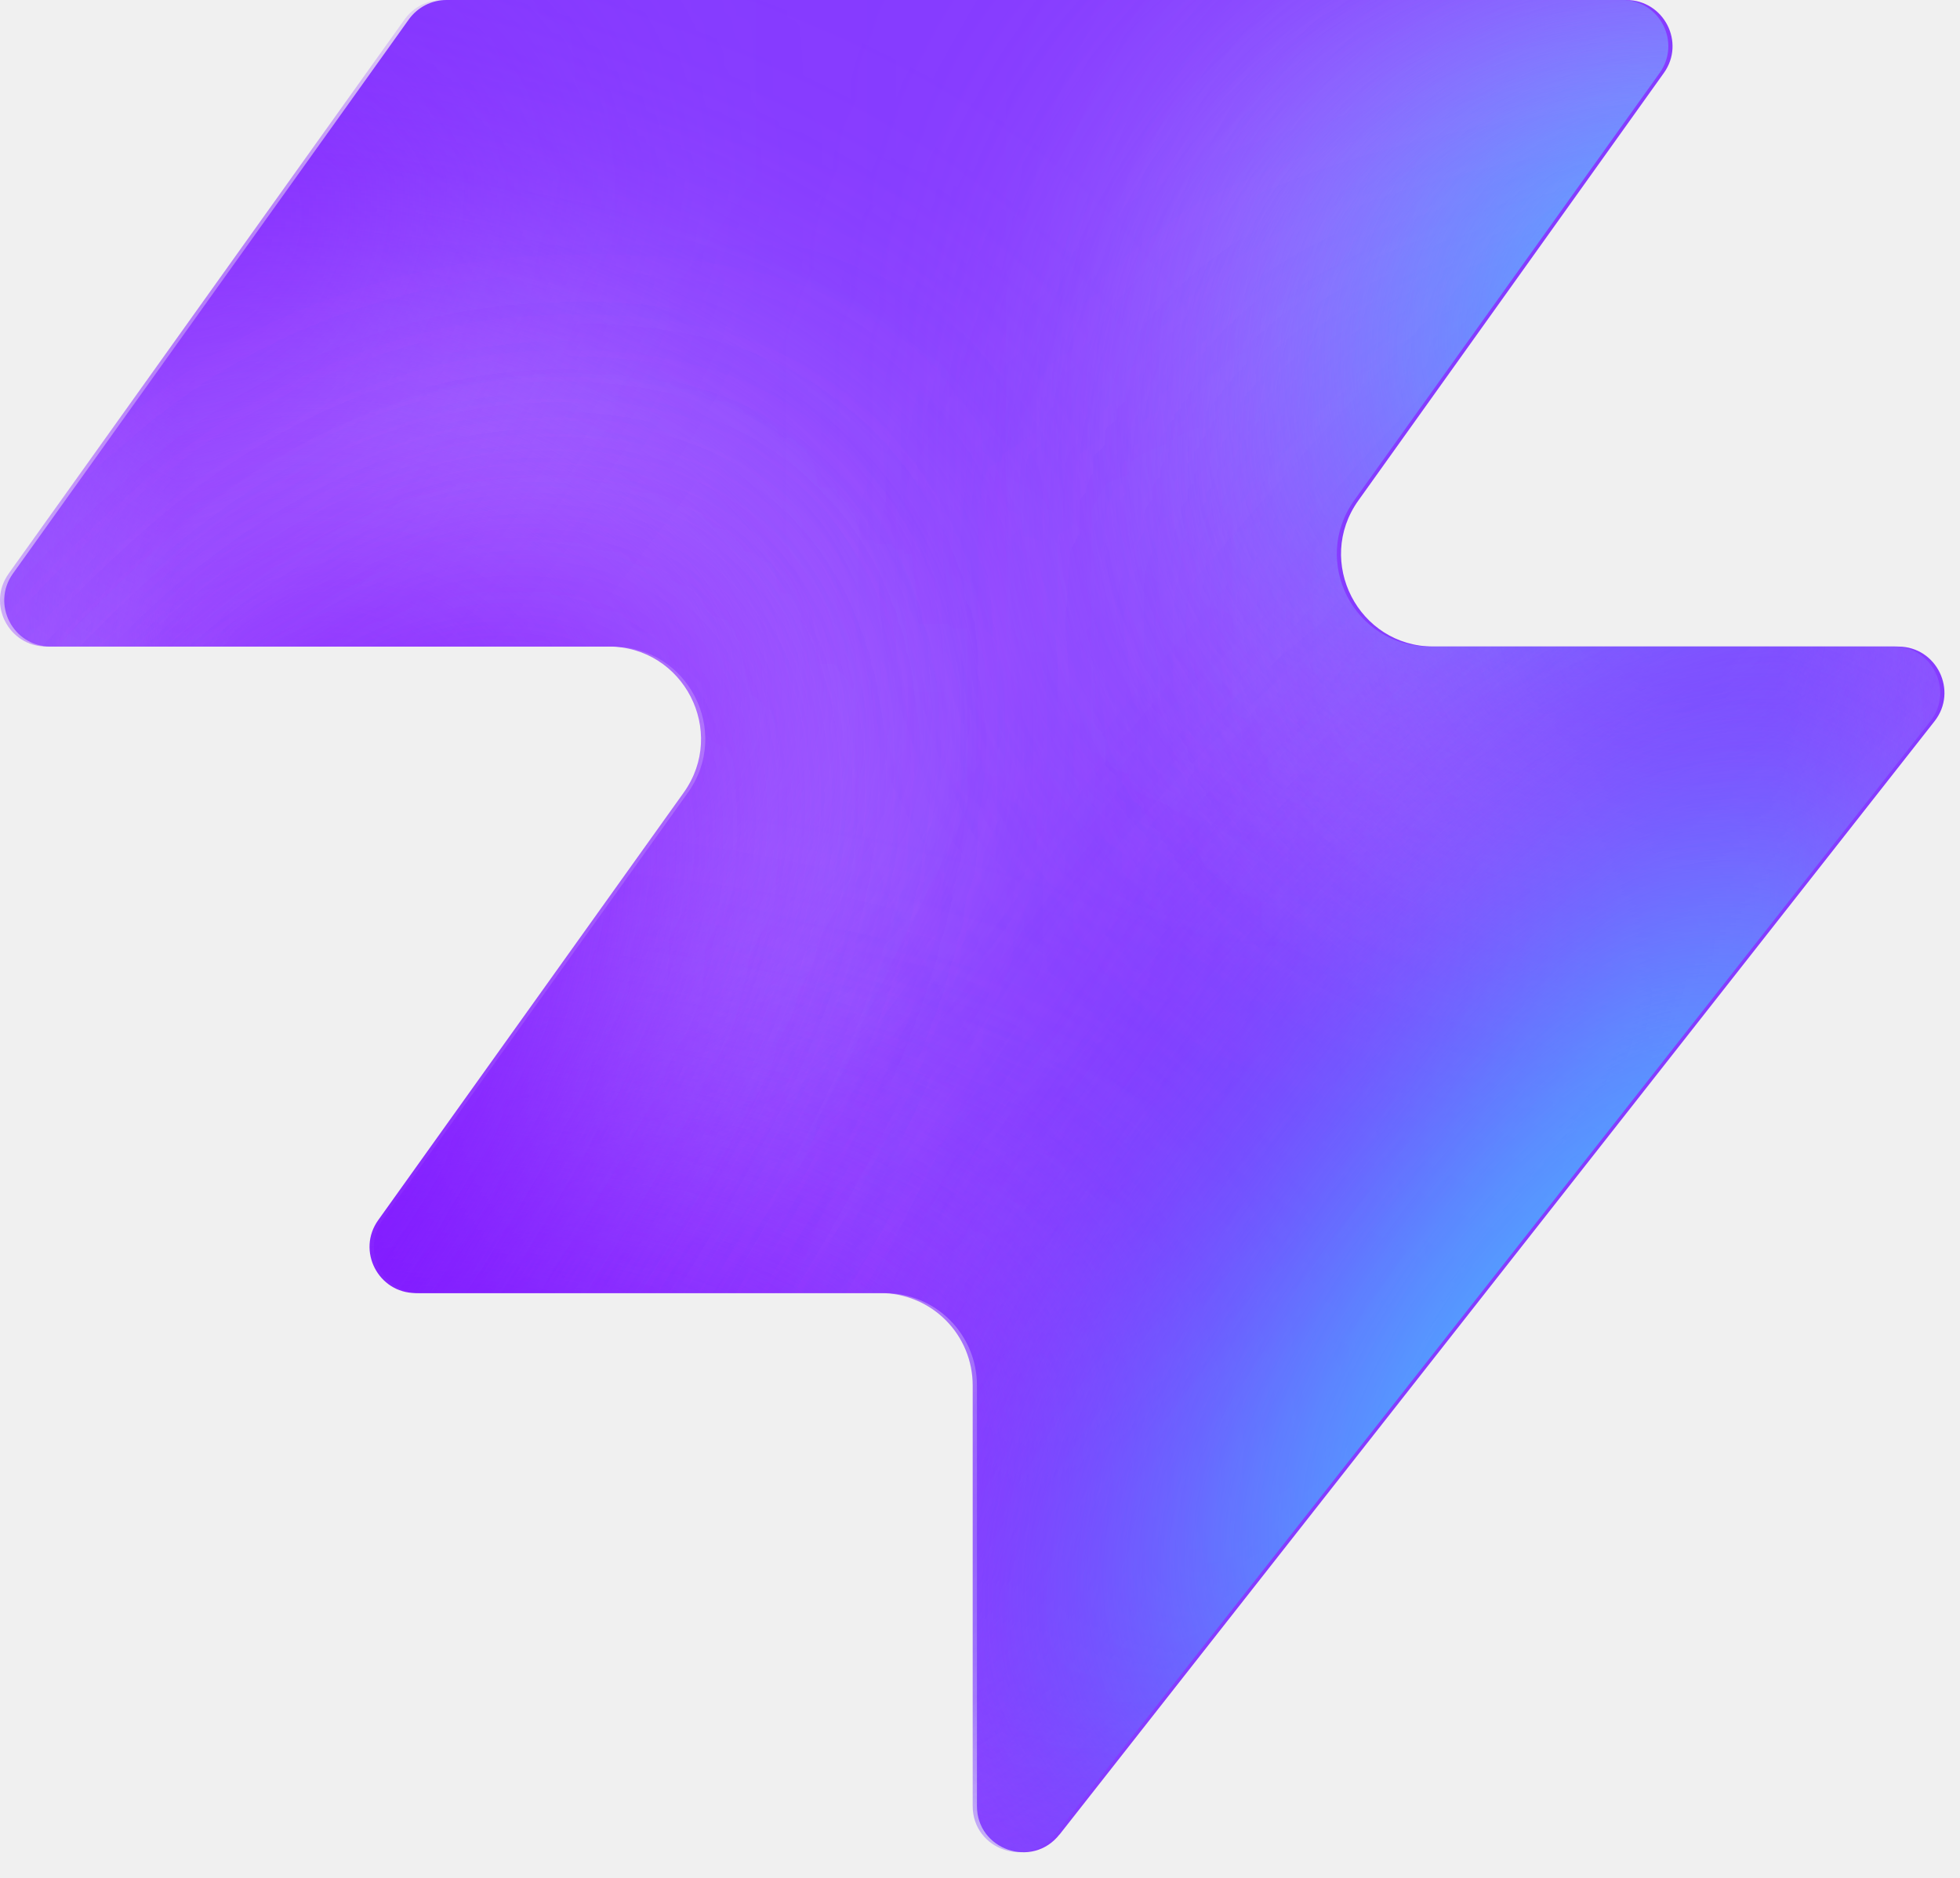
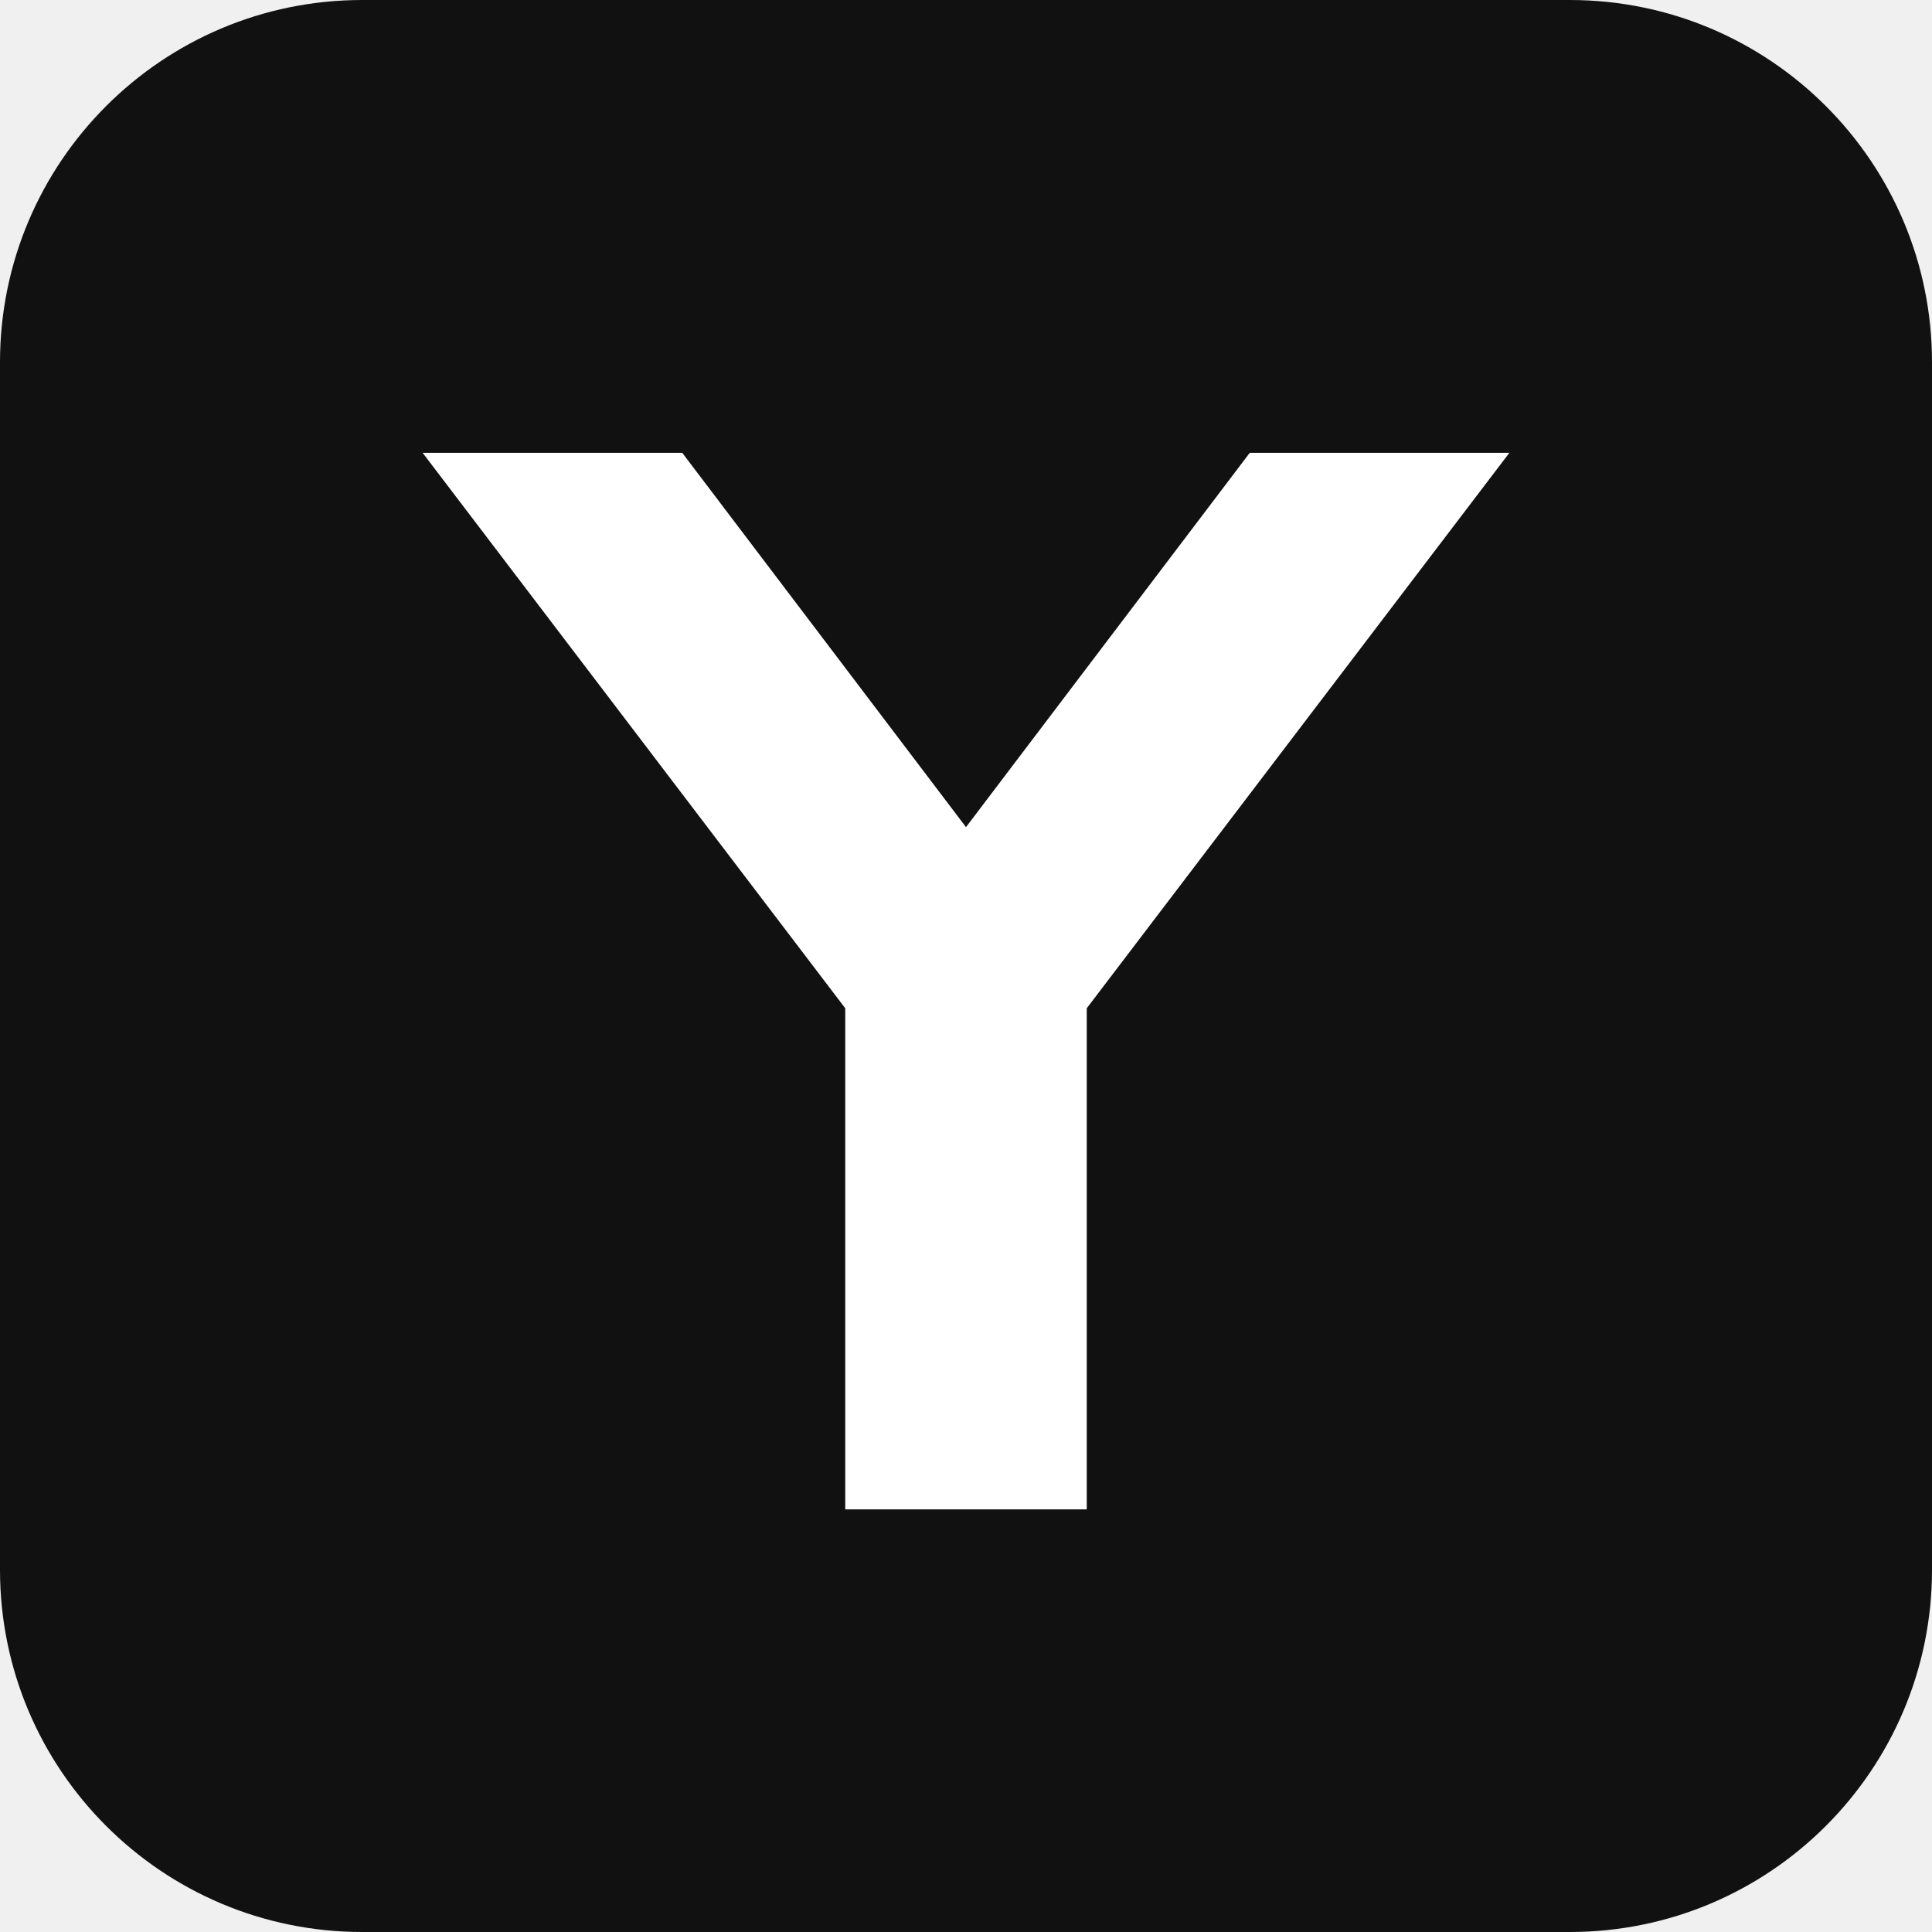
- <svg xmlns="http://www.w3.org/2000/svg" width="48" height="46" fill="none" viewBox="0 0 48 46">
-   <path fill="#863bff" d="M25.946 44.938c-.664.845-2.021.375-2.021-.698V33.937a2.26 2.26 0 0 0-2.262-2.262H10.287c-.92 0-1.456-1.04-.92-1.788l7.48-10.471c1.07-1.497 0-3.578-1.842-3.578H1.237c-.92 0-1.456-1.04-.92-1.788L10.013.474c.214-.297.556-.474.92-.474h28.894c.92 0 1.456 1.04.92 1.788l-7.48 10.471c-1.07 1.498 0 3.579 1.842 3.579h11.377c.943 0 1.473 1.088.89 1.83L25.947 44.94z" style="fill:#863bff;fill:color(display-p3 .525 .23 1);fill-opacity:1" />
-   <mask id="a" width="48" height="46" x="0" y="0" maskUnits="userSpaceOnUse" style="mask-type:alpha">
-     <path fill="#000" d="M25.842 44.938c-.664.844-2.021.375-2.021-.698V33.937a2.26 2.26 0 0 0-2.262-2.262H10.183c-.92 0-1.456-1.04-.92-1.788l7.48-10.471c1.07-1.498 0-3.579-1.842-3.579H1.133c-.92 0-1.456-1.04-.92-1.787L9.91.473c.214-.297.556-.474.92-.474h28.894c.92 0 1.456 1.04.92 1.788l-7.48 10.471c-1.07 1.498 0 3.578 1.842 3.578h11.377c.943 0 1.473 1.088.89 1.832L25.843 44.94z" style="fill:#000;fill-opacity:1" />
-   </mask>
-   <g mask="url(#a)">
-     <g filter="url(#b)">
-       <ellipse cx="5.508" cy="14.704" fill="#ede6ff" rx="5.508" ry="14.704" style="fill:#ede6ff;fill:color(display-p3 .927 .903 1);fill-opacity:1" transform="matrix(.00324 1 1 -.00324 -4.47 31.516)" />
-     </g>
-     <g filter="url(#c)">
-       <ellipse cx="10.399" cy="29.851" fill="#ede6ff" rx="10.399" ry="29.851" style="fill:#ede6ff;fill:color(display-p3 .927 .903 1);fill-opacity:1" transform="matrix(.00324 1 1 -.00324 -39.328 7.883)" />
-     </g>
-     <g filter="url(#d)">
-       <ellipse cx="5.508" cy="30.487" fill="#7e14ff" rx="5.508" ry="30.487" style="fill:#7e14ff;fill:color(display-p3 .492 .077 1);fill-opacity:1" transform="rotate(89.814 -25.913 -14.639)scale(1 -1)" />
-     </g>
-     <g filter="url(#e)">
-       <ellipse cx="5.508" cy="30.599" fill="#7e14ff" rx="5.508" ry="30.599" style="fill:#7e14ff;fill:color(display-p3 .492 .077 1);fill-opacity:1" transform="rotate(89.814 -32.644 -3.334)scale(1 -1)" />
-     </g>
-     <g filter="url(#f)">
-       <ellipse cx="5.508" cy="30.599" fill="#7e14ff" rx="5.508" ry="30.599" style="fill:#7e14ff;fill:color(display-p3 .492 .077 1);fill-opacity:1" transform="matrix(.00324 1 1 -.00324 -34.34 30.47)" />
-     </g>
-     <g filter="url(#g)">
-       <ellipse cx="14.072" cy="22.078" fill="#ede6ff" rx="14.072" ry="22.078" style="fill:#ede6ff;fill:color(display-p3 .927 .903 1);fill-opacity:1" transform="rotate(93.35 24.506 48.493)scale(-1 1)" />
-     </g>
-     <g filter="url(#h)">
-       <ellipse cx="3.47" cy="21.501" fill="#7e14ff" rx="3.47" ry="21.501" style="fill:#7e14ff;fill:color(display-p3 .492 .077 1);fill-opacity:1" transform="rotate(89.009 28.708 47.59)scale(-1 1)" />
-     </g>
-     <g filter="url(#i)">
-       <ellipse cx="3.47" cy="21.501" fill="#7e14ff" rx="3.47" ry="21.501" style="fill:#7e14ff;fill:color(display-p3 .492 .077 1);fill-opacity:1" transform="rotate(89.009 28.708 47.59)scale(-1 1)" />
-     </g>
-     <g filter="url(#j)">
-       <ellipse cx=".387" cy="8.972" fill="#7e14ff" rx="4.407" ry="29.108" style="fill:#7e14ff;fill:color(display-p3 .492 .077 1);fill-opacity:1" transform="rotate(39.51 .387 8.972)" />
-     </g>
-     <g filter="url(#k)">
-       <ellipse cx="47.523" cy="-6.092" fill="#7e14ff" rx="4.407" ry="29.108" style="fill:#7e14ff;fill:color(display-p3 .492 .077 1);fill-opacity:1" transform="rotate(37.892 47.523 -6.092)" />
-     </g>
-     <g filter="url(#l)">
-       <ellipse cx="41.412" cy="6.333" fill="#47bfff" rx="5.971" ry="9.665" style="fill:#47bfff;fill:color(display-p3 .28 .748 1);fill-opacity:1" transform="rotate(37.892 41.412 6.333)" />
-     </g>
-     <g filter="url(#m)">
-       <ellipse cx="-1.879" cy="38.332" fill="#7e14ff" rx="4.407" ry="29.108" style="fill:#7e14ff;fill:color(display-p3 .492 .077 1);fill-opacity:1" transform="rotate(37.892 -1.88 38.332)" />
-     </g>
-     <g filter="url(#n)">
-       <ellipse cx="-1.879" cy="38.332" fill="#7e14ff" rx="4.407" ry="29.108" style="fill:#7e14ff;fill:color(display-p3 .492 .077 1);fill-opacity:1" transform="rotate(37.892 -1.88 38.332)" />
-     </g>
-     <g filter="url(#o)">
-       <ellipse cx="35.651" cy="29.907" fill="#7e14ff" rx="4.407" ry="29.108" style="fill:#7e14ff;fill:color(display-p3 .492 .077 1);fill-opacity:1" transform="rotate(37.892 35.651 29.907)" />
-     </g>
-     <g filter="url(#p)">
-       <ellipse cx="38.418" cy="32.4" fill="#47bfff" rx="5.971" ry="15.297" style="fill:#47bfff;fill:color(display-p3 .28 .748 1);fill-opacity:1" transform="rotate(37.892 38.418 32.4)" />
-     </g>
-   </g>
-   <defs>
-     <filter id="b" width="60.045" height="41.654" x="-19.77" y="16.149" color-interpolation-filters="sRGB" filterUnits="userSpaceOnUse">
-       <feFlood flood-opacity="0" result="BackgroundImageFix" />
-       <feBlend in="SourceGraphic" in2="BackgroundImageFix" result="shape" />
-       <feGaussianBlur result="effect1_foregroundBlur_2002_17158" stdDeviation="7.659" />
-     </filter>
-     <filter id="c" width="90.34" height="51.437" x="-54.613" y="-7.533" color-interpolation-filters="sRGB" filterUnits="userSpaceOnUse">
-       <feFlood flood-opacity="0" result="BackgroundImageFix" />
-       <feBlend in="SourceGraphic" in2="BackgroundImageFix" result="shape" />
-       <feGaussianBlur result="effect1_foregroundBlur_2002_17158" stdDeviation="7.659" />
-     </filter>
-     <filter id="d" width="79.355" height="29.4" x="-49.64" y="2.03" color-interpolation-filters="sRGB" filterUnits="userSpaceOnUse">
-       <feFlood flood-opacity="0" result="BackgroundImageFix" />
-       <feBlend in="SourceGraphic" in2="BackgroundImageFix" result="shape" />
-       <feGaussianBlur result="effect1_foregroundBlur_2002_17158" stdDeviation="4.596" />
-     </filter>
-     <filter id="e" width="79.579" height="29.4" x="-45.045" y="20.029" color-interpolation-filters="sRGB" filterUnits="userSpaceOnUse">
-       <feFlood flood-opacity="0" result="BackgroundImageFix" />
-       <feBlend in="SourceGraphic" in2="BackgroundImageFix" result="shape" />
-       <feGaussianBlur result="effect1_foregroundBlur_2002_17158" stdDeviation="4.596" />
-     </filter>
-     <filter id="f" width="79.579" height="29.4" x="-43.513" y="21.178" color-interpolation-filters="sRGB" filterUnits="userSpaceOnUse">
-       <feFlood flood-opacity="0" result="BackgroundImageFix" />
-       <feBlend in="SourceGraphic" in2="BackgroundImageFix" result="shape" />
-       <feGaussianBlur result="effect1_foregroundBlur_2002_17158" stdDeviation="4.596" />
-     </filter>
-     <filter id="g" width="74.749" height="58.852" x="15.756" y="-17.901" color-interpolation-filters="sRGB" filterUnits="userSpaceOnUse">
-       <feFlood flood-opacity="0" result="BackgroundImageFix" />
-       <feBlend in="SourceGraphic" in2="BackgroundImageFix" result="shape" />
-       <feGaussianBlur result="effect1_foregroundBlur_2002_17158" stdDeviation="7.659" />
-     </filter>
-     <filter id="h" width="61.377" height="25.362" x="23.548" y="2.284" color-interpolation-filters="sRGB" filterUnits="userSpaceOnUse">
-       <feFlood flood-opacity="0" result="BackgroundImageFix" />
-       <feBlend in="SourceGraphic" in2="BackgroundImageFix" result="shape" />
-       <feGaussianBlur result="effect1_foregroundBlur_2002_17158" stdDeviation="4.596" />
-     </filter>
-     <filter id="i" width="61.377" height="25.362" x="23.548" y="2.284" color-interpolation-filters="sRGB" filterUnits="userSpaceOnUse">
-       <feFlood flood-opacity="0" result="BackgroundImageFix" />
-       <feBlend in="SourceGraphic" in2="BackgroundImageFix" result="shape" />
-       <feGaussianBlur result="effect1_foregroundBlur_2002_17158" stdDeviation="4.596" />
-     </filter>
-     <filter id="j" width="56.045" height="63.649" x="-27.636" y="-22.853" color-interpolation-filters="sRGB" filterUnits="userSpaceOnUse">
-       <feFlood flood-opacity="0" result="BackgroundImageFix" />
-       <feBlend in="SourceGraphic" in2="BackgroundImageFix" result="shape" />
-       <feGaussianBlur result="effect1_foregroundBlur_2002_17158" stdDeviation="4.596" />
-     </filter>
-     <filter id="k" width="54.814" height="64.646" x="20.116" y="-38.415" color-interpolation-filters="sRGB" filterUnits="userSpaceOnUse">
-       <feFlood flood-opacity="0" result="BackgroundImageFix" />
-       <feBlend in="SourceGraphic" in2="BackgroundImageFix" result="shape" />
-       <feGaussianBlur result="effect1_foregroundBlur_2002_17158" stdDeviation="4.596" />
-     </filter>
-     <filter id="l" width="33.541" height="35.313" x="24.641" y="-11.323" color-interpolation-filters="sRGB" filterUnits="userSpaceOnUse">
-       <feFlood flood-opacity="0" result="BackgroundImageFix" />
-       <feBlend in="SourceGraphic" in2="BackgroundImageFix" result="shape" />
-       <feGaussianBlur result="effect1_foregroundBlur_2002_17158" stdDeviation="4.596" />
-     </filter>
-     <filter id="m" width="54.814" height="64.646" x="-29.286" y="6.009" color-interpolation-filters="sRGB" filterUnits="userSpaceOnUse">
-       <feFlood flood-opacity="0" result="BackgroundImageFix" />
-       <feBlend in="SourceGraphic" in2="BackgroundImageFix" result="shape" />
-       <feGaussianBlur result="effect1_foregroundBlur_2002_17158" stdDeviation="4.596" />
-     </filter>
-     <filter id="n" width="54.814" height="64.646" x="-29.286" y="6.009" color-interpolation-filters="sRGB" filterUnits="userSpaceOnUse">
-       <feFlood flood-opacity="0" result="BackgroundImageFix" />
-       <feBlend in="SourceGraphic" in2="BackgroundImageFix" result="shape" />
-       <feGaussianBlur result="effect1_foregroundBlur_2002_17158" stdDeviation="4.596" />
-     </filter>
-     <filter id="o" width="54.814" height="64.646" x="8.244" y="-2.416" color-interpolation-filters="sRGB" filterUnits="userSpaceOnUse">
-       <feFlood flood-opacity="0" result="BackgroundImageFix" />
-       <feBlend in="SourceGraphic" in2="BackgroundImageFix" result="shape" />
-       <feGaussianBlur result="effect1_foregroundBlur_2002_17158" stdDeviation="4.596" />
-     </filter>
-     <filter id="p" width="39.409" height="43.623" x="18.713" y="10.588" color-interpolation-filters="sRGB" filterUnits="userSpaceOnUse">
-       <feFlood flood-opacity="0" result="BackgroundImageFix" />
-       <feBlend in="SourceGraphic" in2="BackgroundImageFix" result="shape" />
-       <feGaussianBlur result="effect1_foregroundBlur_2002_17158" stdDeviation="4.596" />
-     </filter>
-   </defs>
+ <svg xmlns="http://www.w3.org/2000/svg" viewBox="0 0 32 32">
+   <rect width="32" height="32" rx="6" fill="#111111" />
+   <path d="M7 7.5h4.3L16 13.7l4.7-6.2H25l-7 9.2V25h-4v-8.3L7 7.5z" fill="#ffffff" />
</svg>
